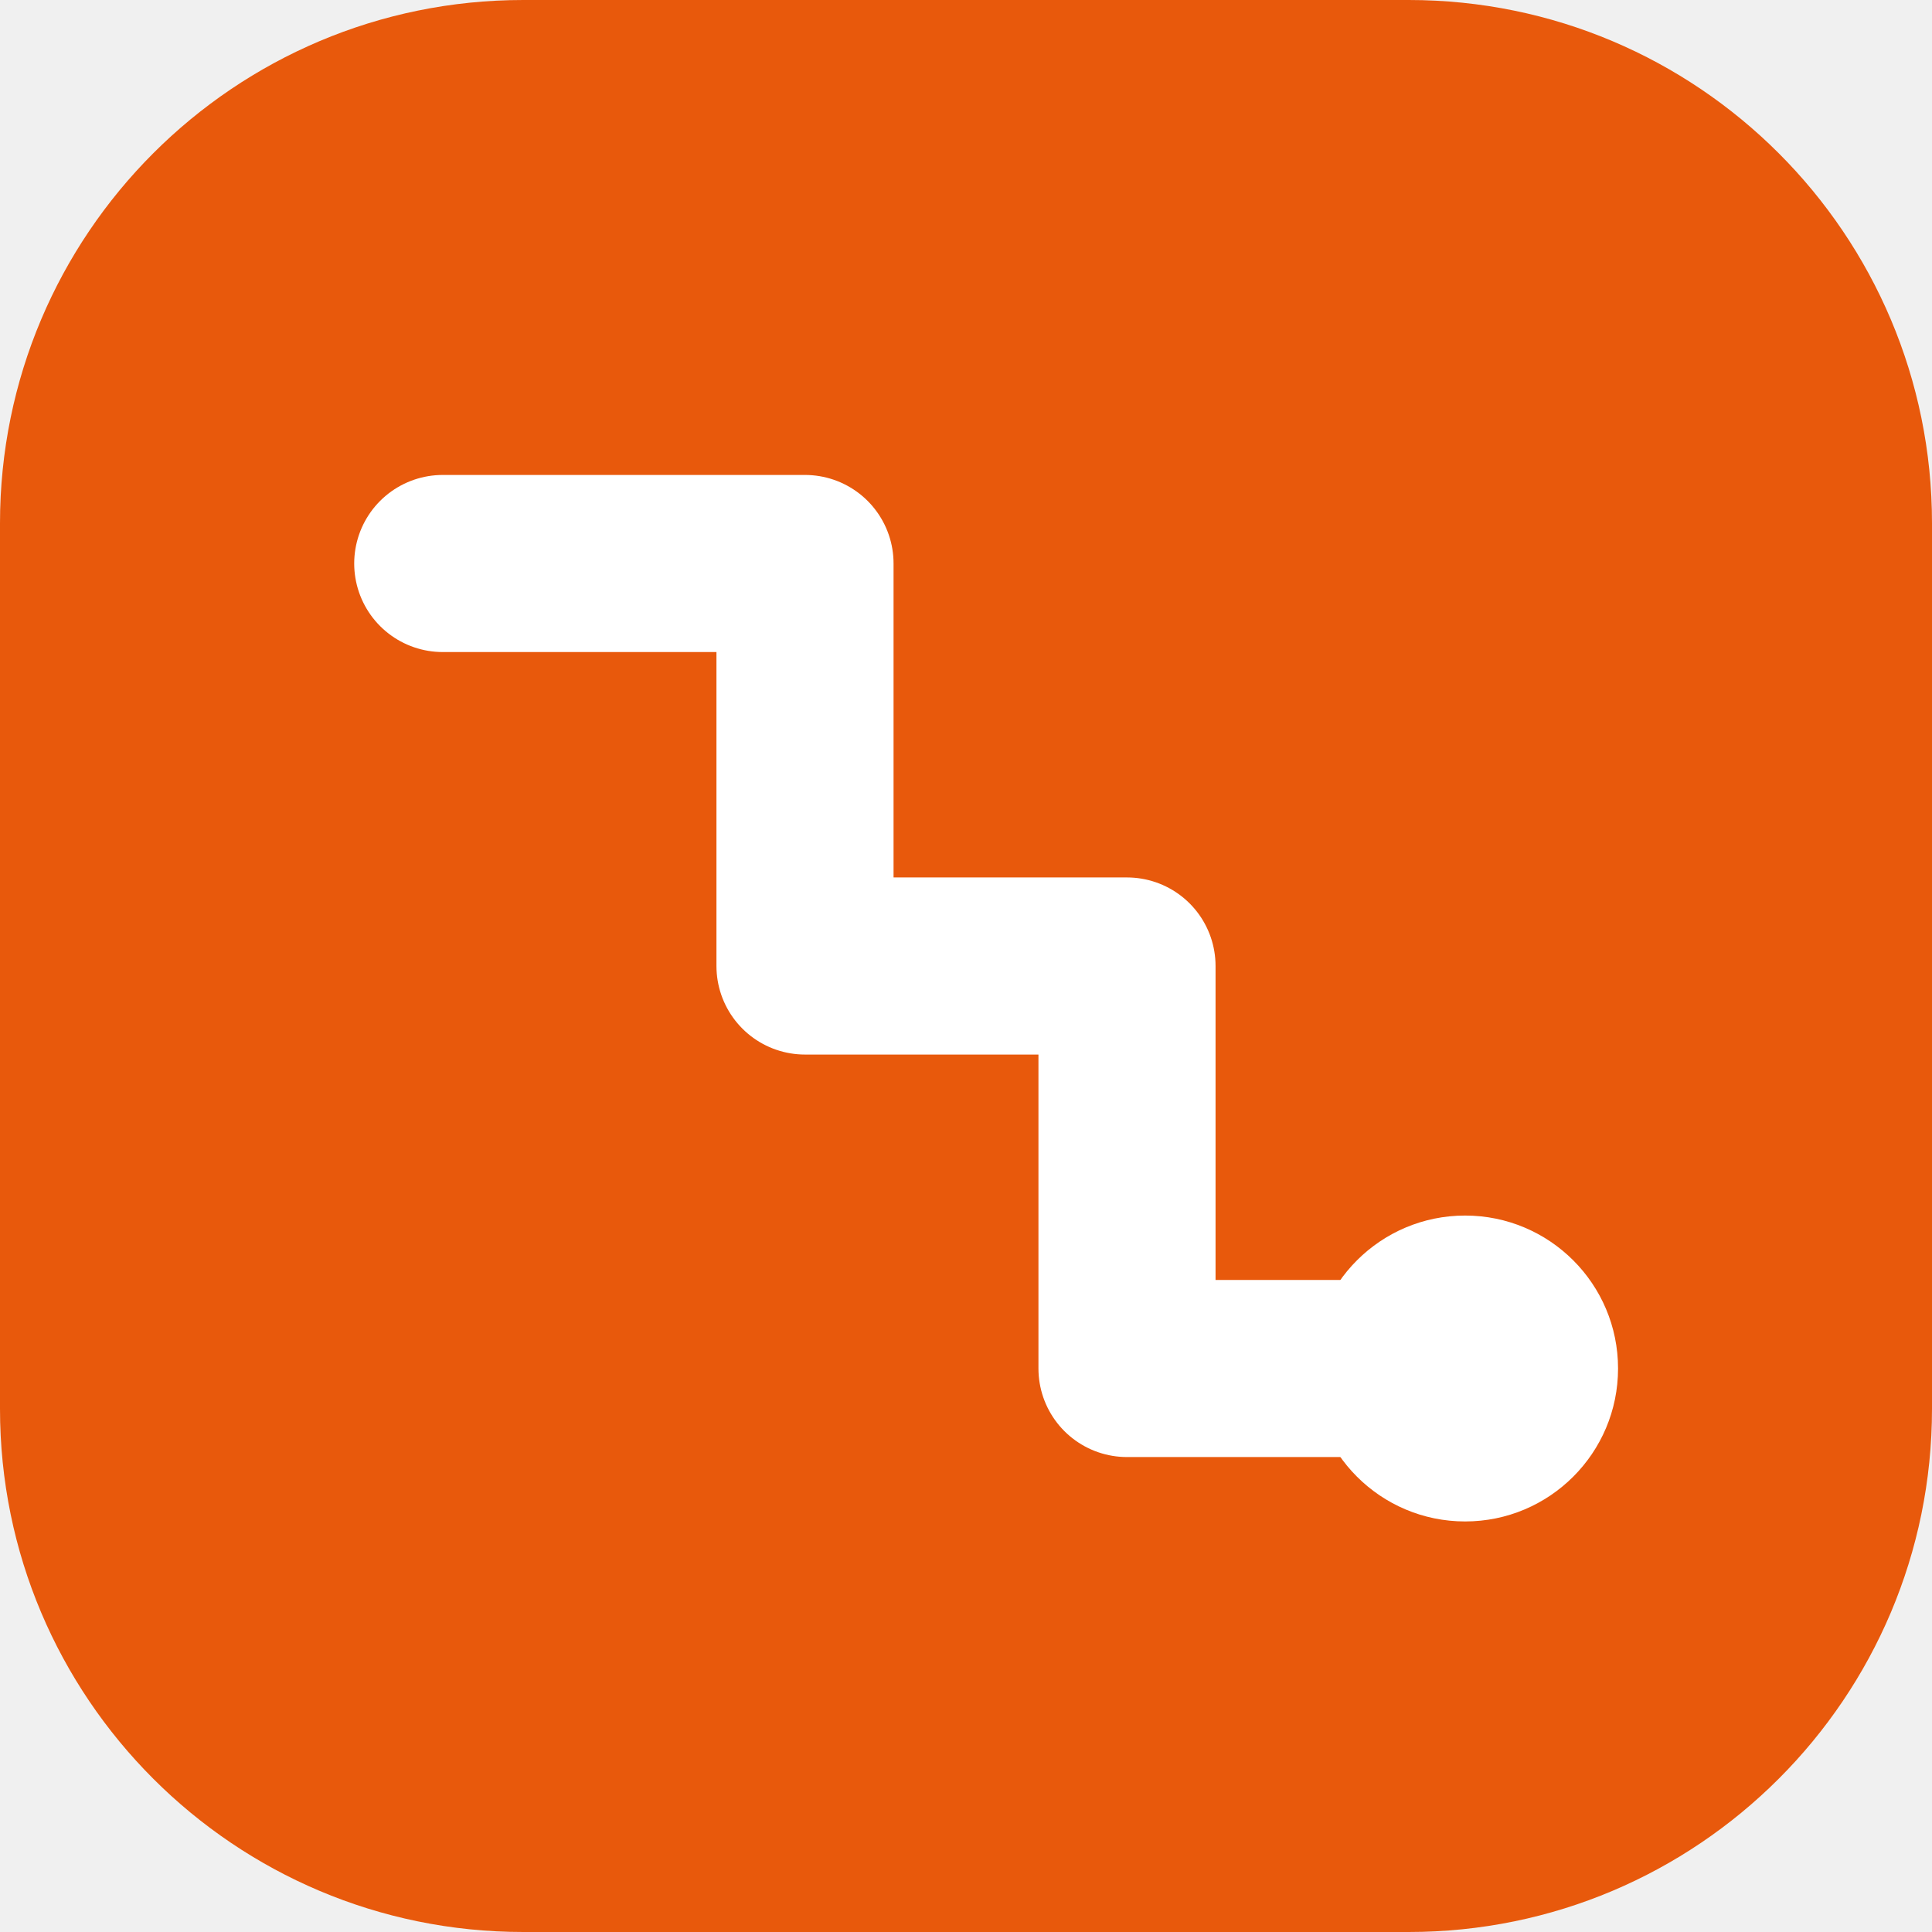
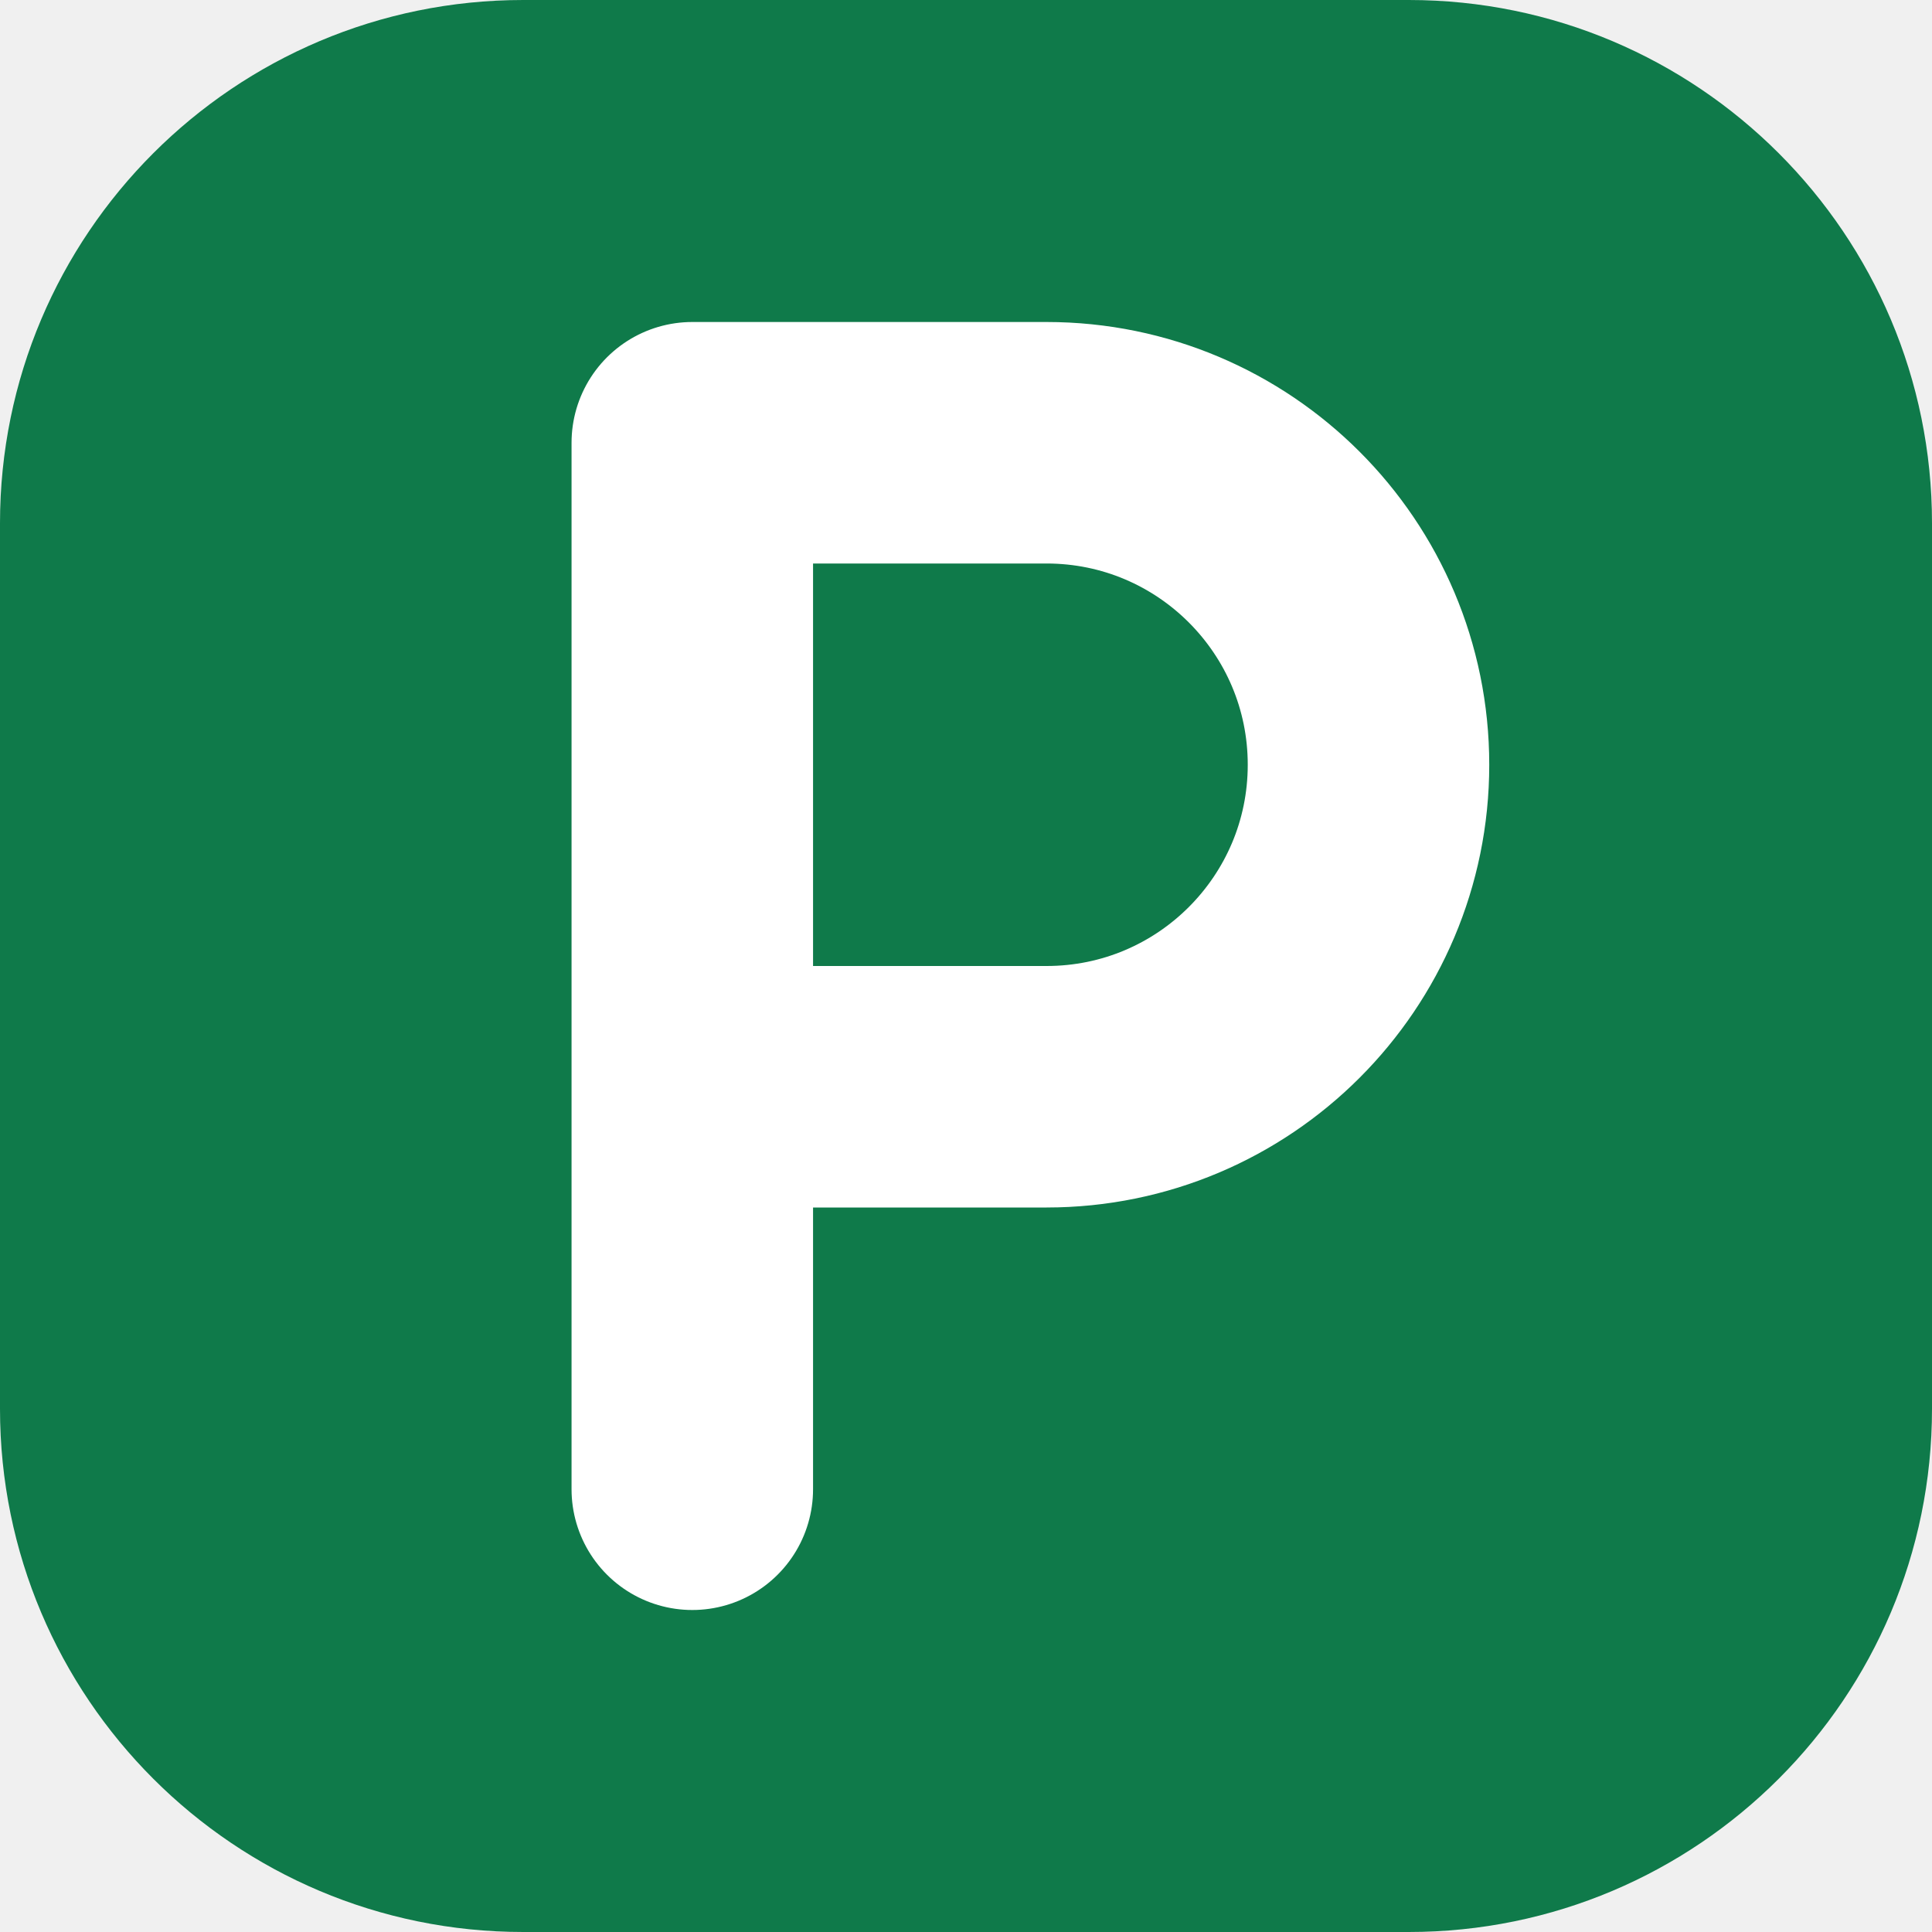
<svg xmlns="http://www.w3.org/2000/svg" viewBox="0 0 24 24">
-   <rect width="24" height="24" rx="6.5" fill="#e8590c" />
-   <path d="M5.5 7H10v5h4v5h3" fill="none" stroke="#fff" stroke-width="2.2" stroke-linecap="round" stroke-linejoin="round" />
-   <circle cx="18.2" cy="17" r="1.9" fill="#fff" />
+   <rect width="24" height="24" rx="6.5" fill="#0f7a4a" />
+   <path d="M8.6 18.5V5.5h4.4a4 4 0 0 1 0 8H8.6" fill="none" stroke="#fff" stroke-width="3" stroke-linecap="round" stroke-linejoin="round" />
</svg>
